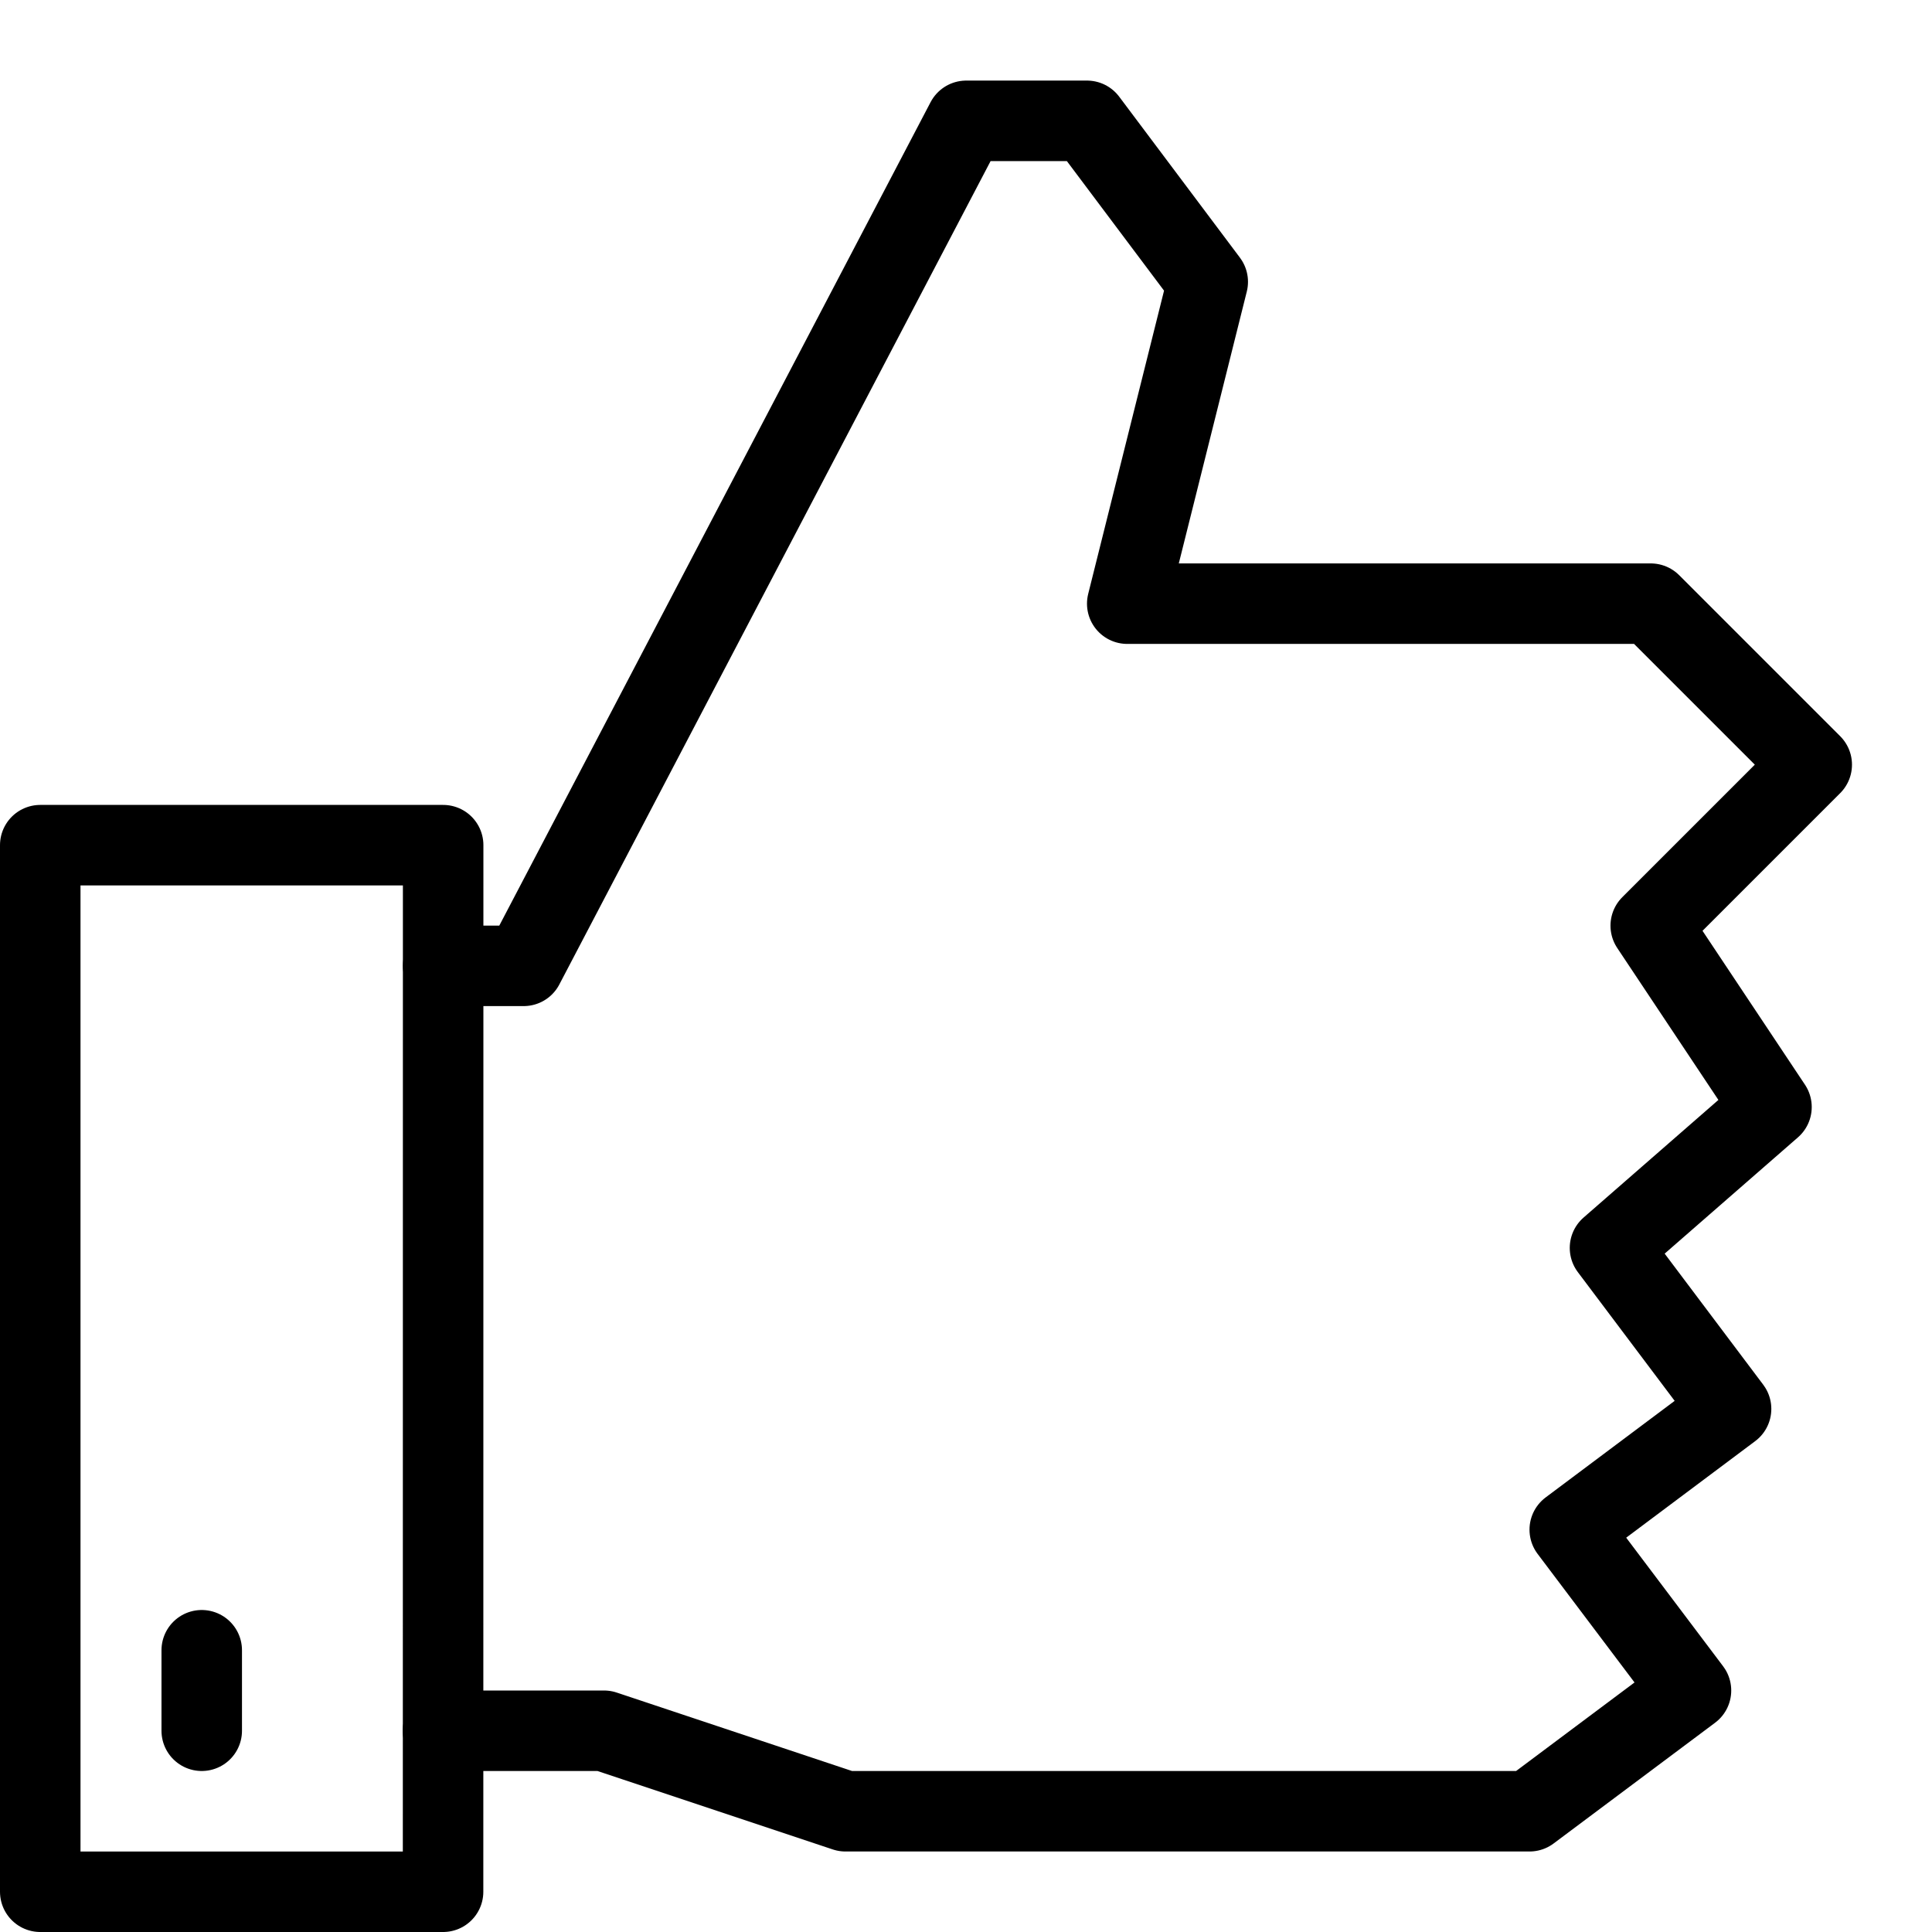
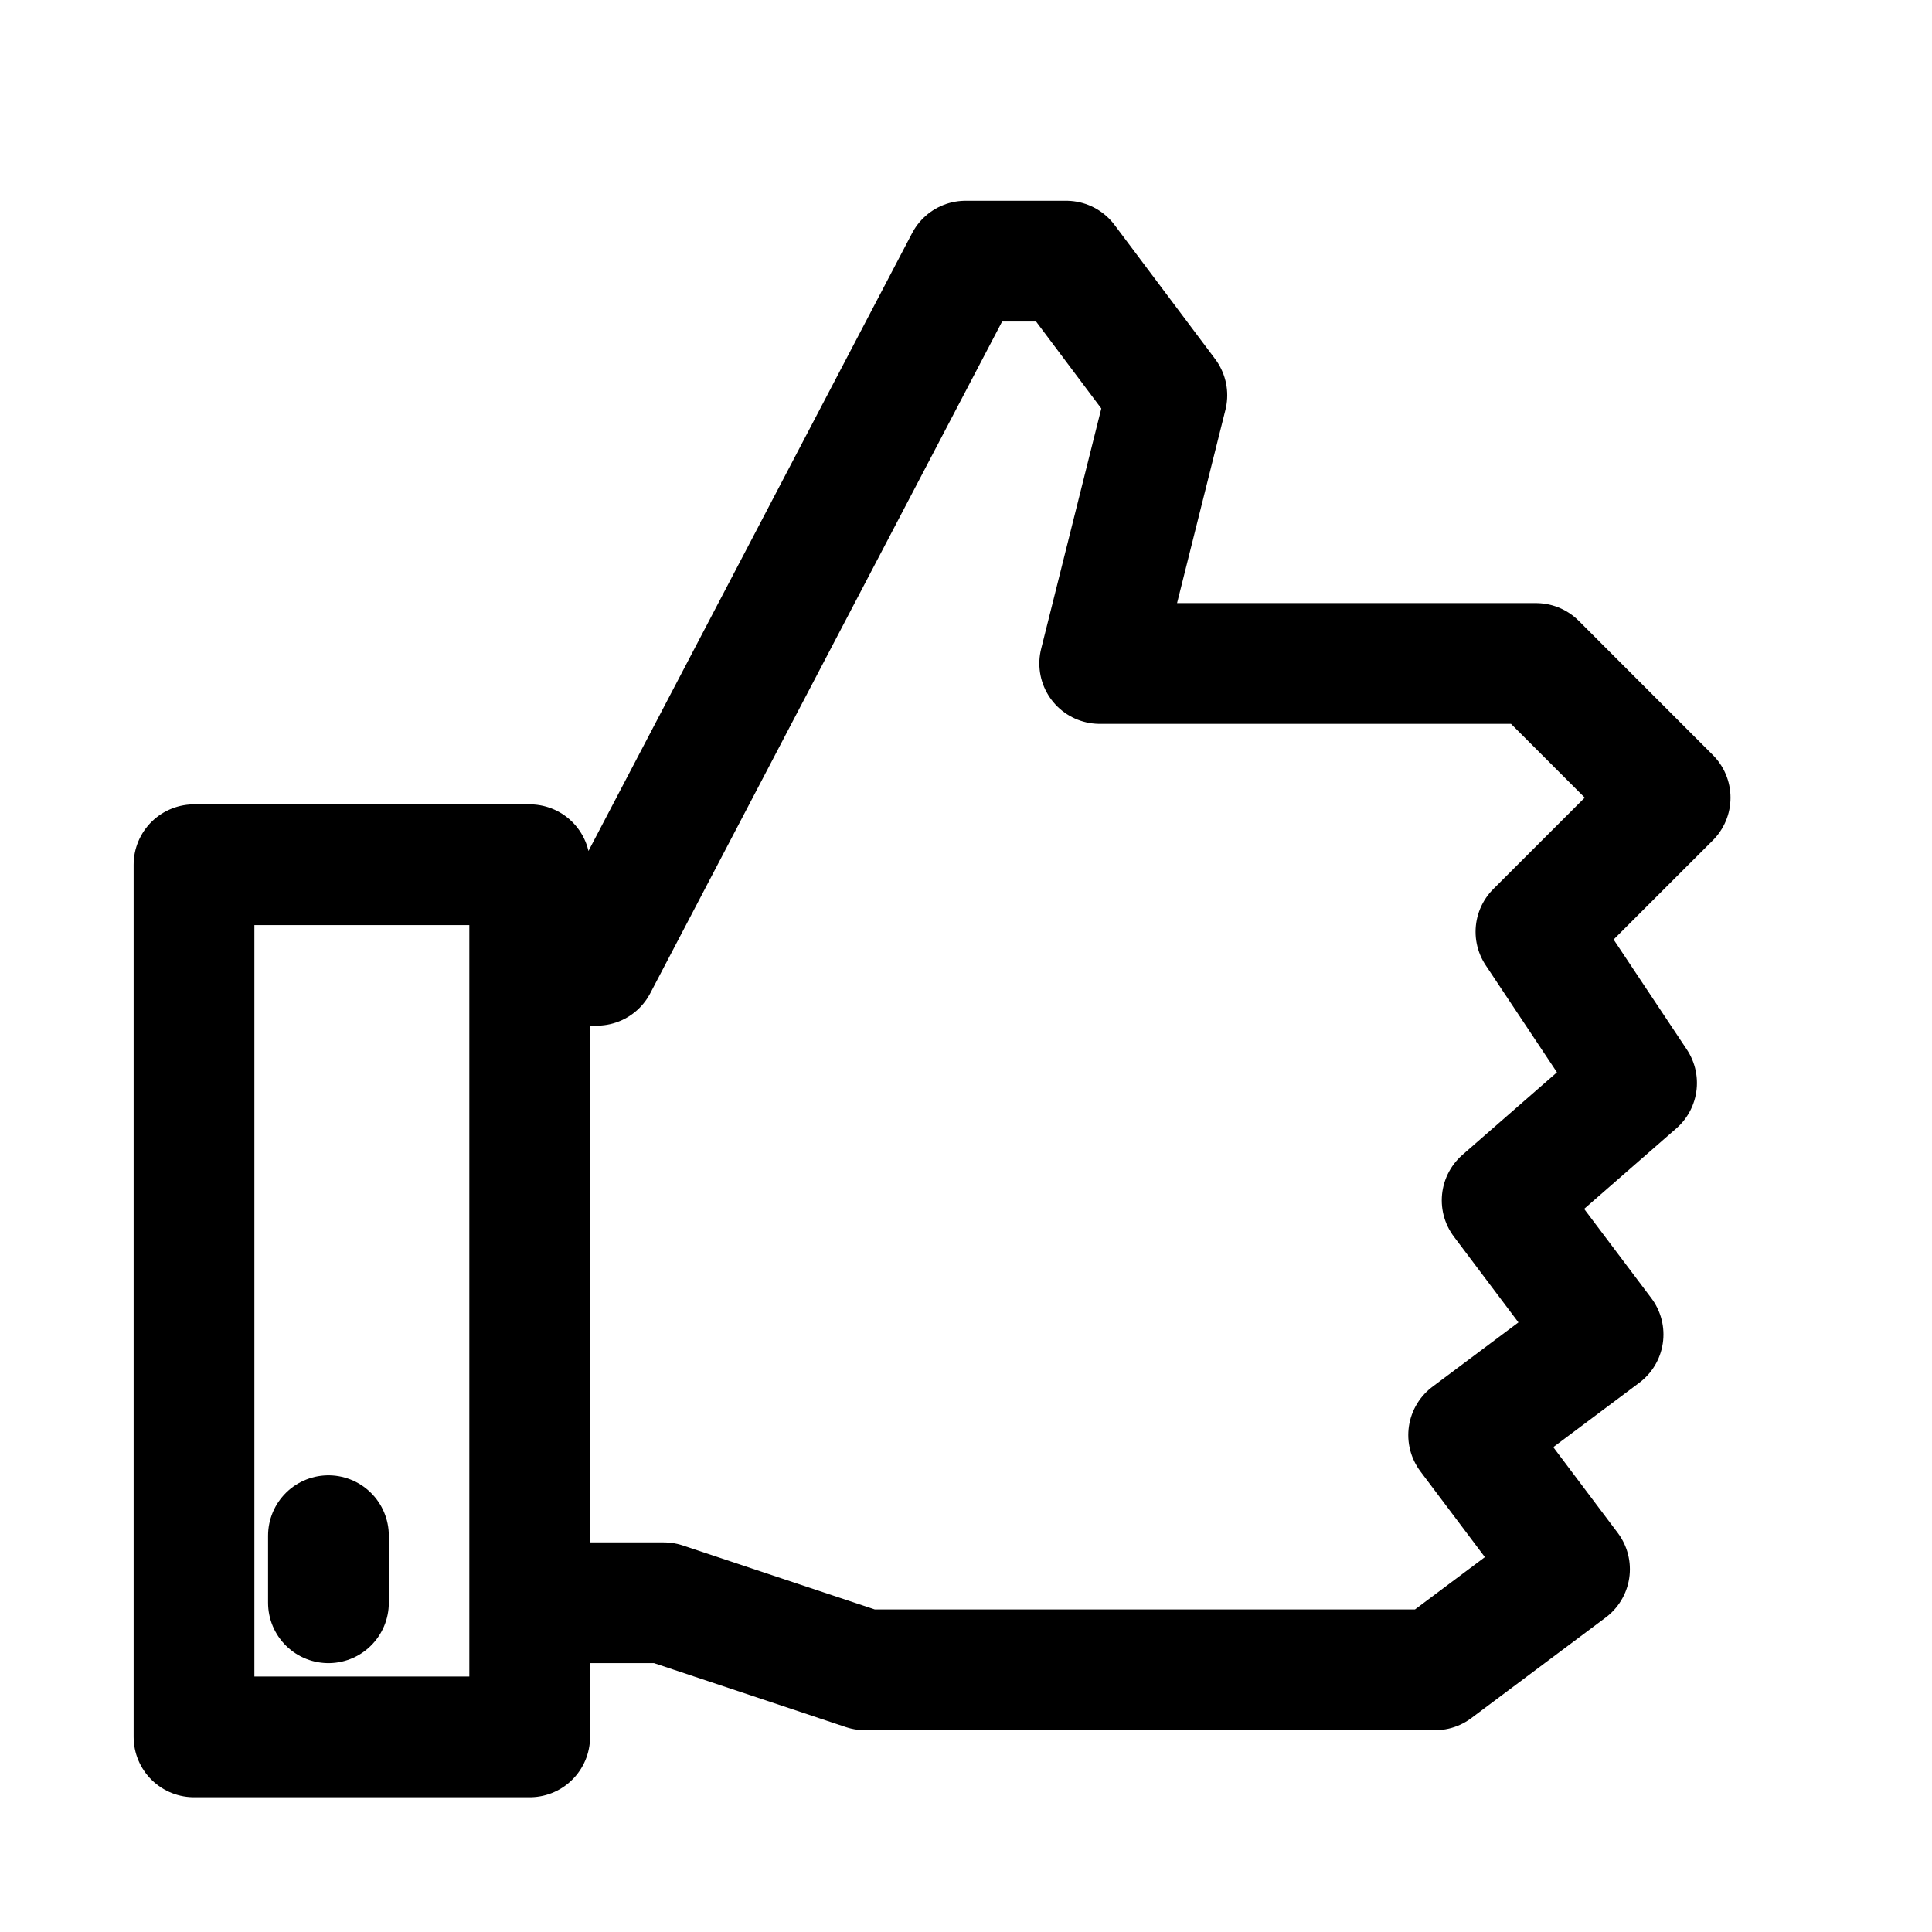
<svg xmlns="http://www.w3.org/2000/svg" fill="none" viewBox="0 0 24 24">
-   <g stroke="currentColor" stroke-linecap="round" stroke-linejoin="round" stroke-miterlimit="10" stroke-width="2.121">
-     <path stroke-width="1" d="M5.505 11.998h1l5.498-10.497h1.5l1.5 2-1 3.998h6.503l2 2-2 2 1.5 2.253L20 15.502l1.504 2-2.004 1.5L21.006 21 19 22.5h-8.497l-3-1h-2" />
-     <path stroke-width="1" d="M5.505 10.499H.5V23.5h5.004zM2.506 21.5v-1" />
+   <g stroke="currentColor" stroke-linecap="round" stroke-linejoin="round" stroke-miterlimit="10" stroke-width="1.5">
+     <path stroke-width="1.5" d="M6.58 11.991h.833l4.582-8.747h1.25l1.25 1.666-.834 3.332h5.42l1.666 1.667-1.667 1.666 1.25 1.878-1.67 1.458 1.254 1.666-1.67 1.25 1.253 1.666-1.67 1.25h-7.082l-2.499-.833H6.58M6.58 10.742H2.41v10.834h4.17zM4.08 19.91v-.833" />
  </g>
</svg>
